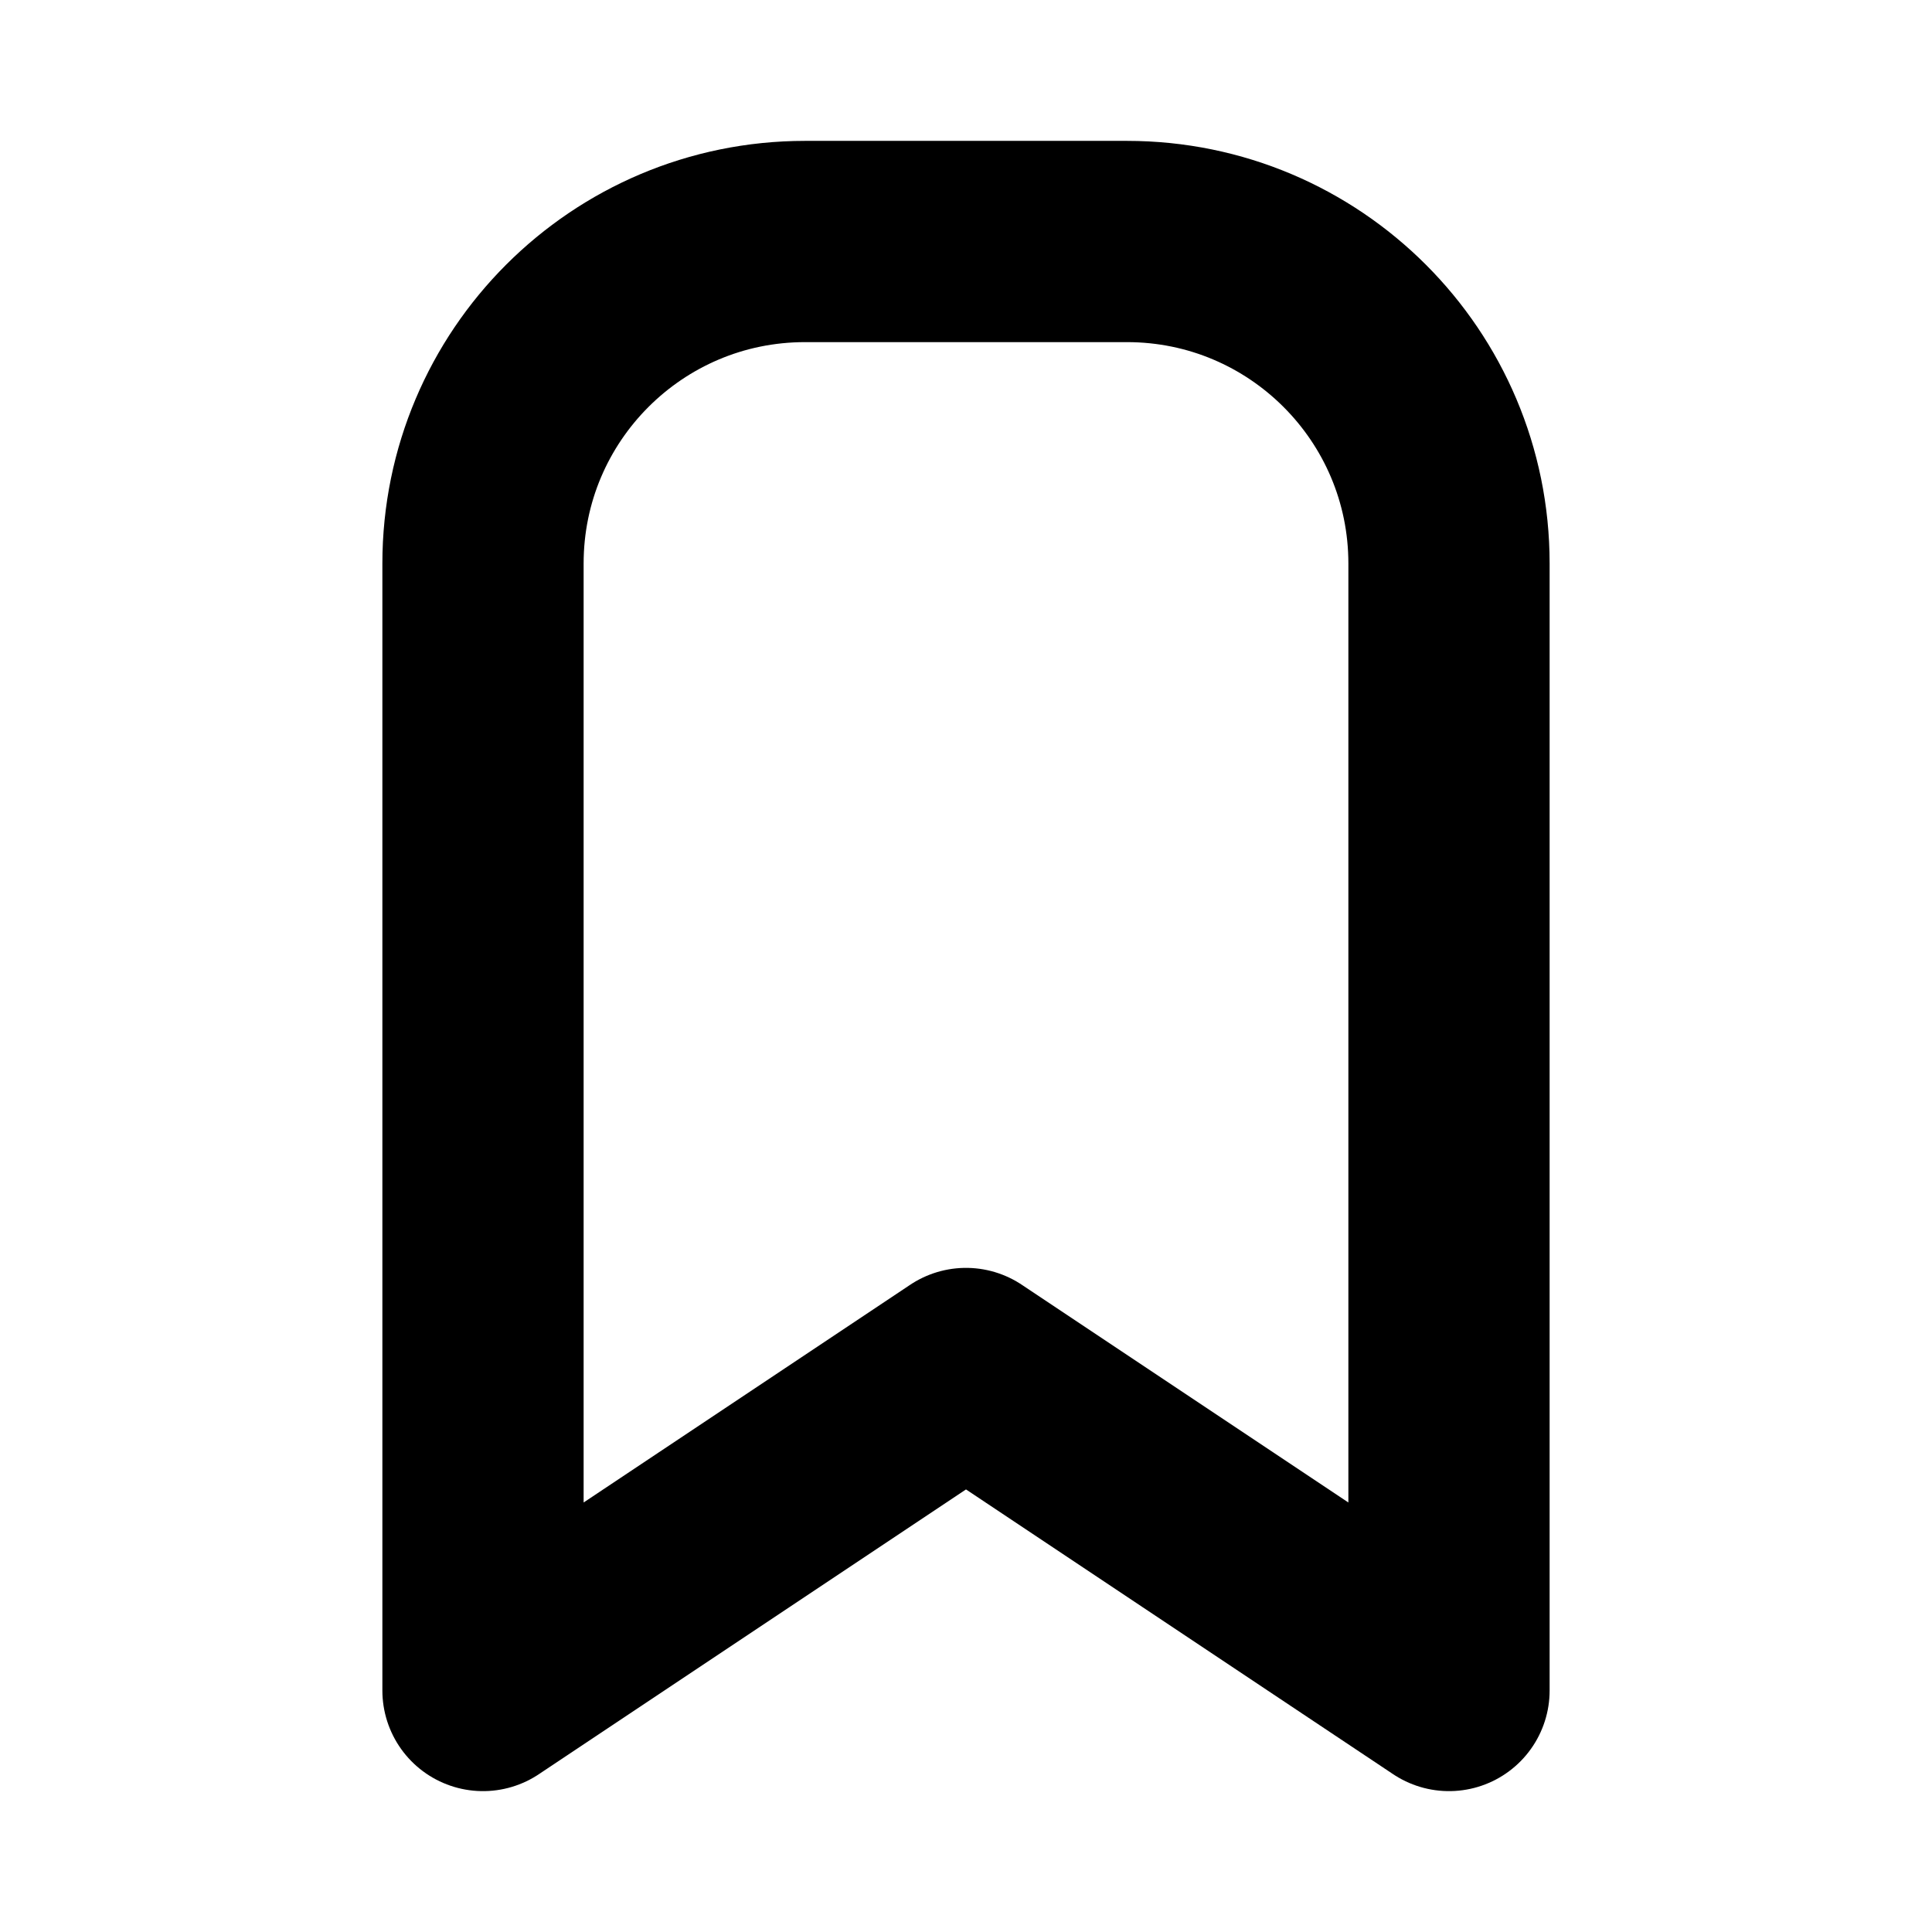
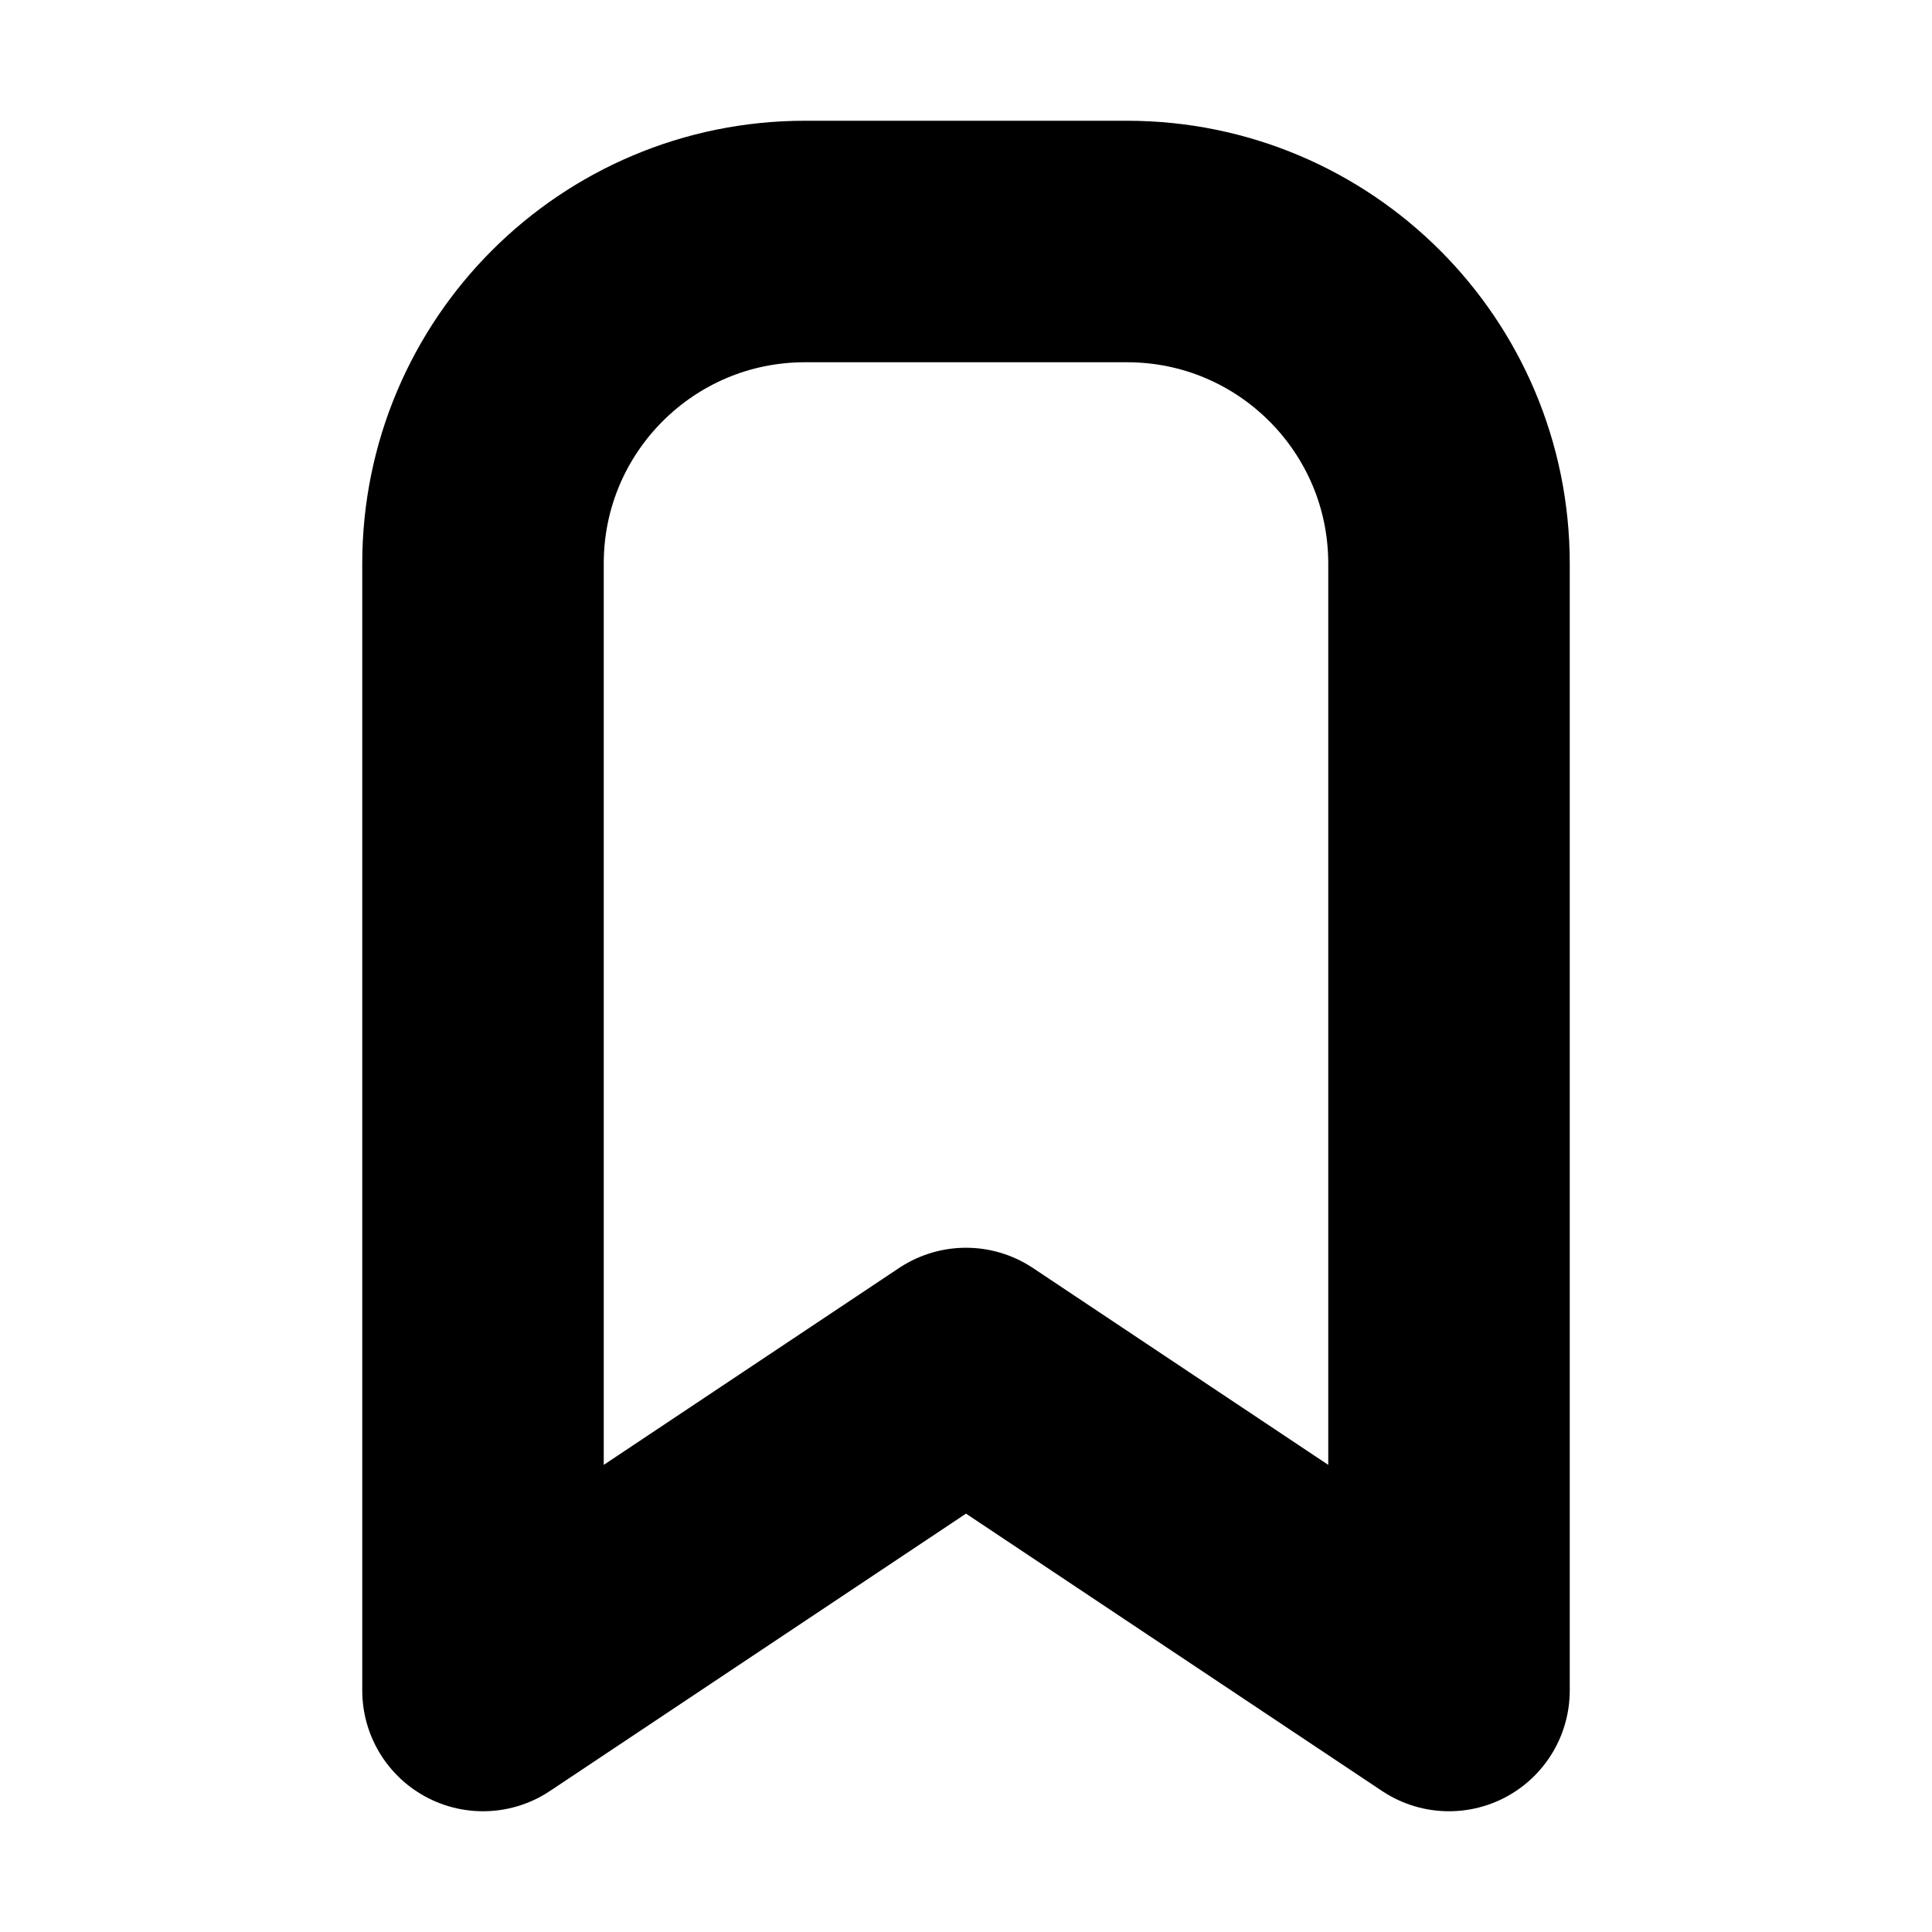
<svg xmlns="http://www.w3.org/2000/svg" width="24" height="24" viewBox="0 0 24 24">
-   <path fill="none" stroke="currentColor" stroke-linecap="round" stroke-linejoin="round" stroke-width="2.5" d="M18 7v14l-6-4l-6 4V7a4 4 0 0 1 4-4h4a4 4 0 0 1 4 4" />
+   <path fill="none" stroke="currentColor" stroke-linecap="round" stroke-linejoin="round" stroke-width="3" d="M18 7v14l-6-4l-6 4V7a4 4 0 0 1 4-4h4a4 4 0 0 1 4 4" />
</svg>
